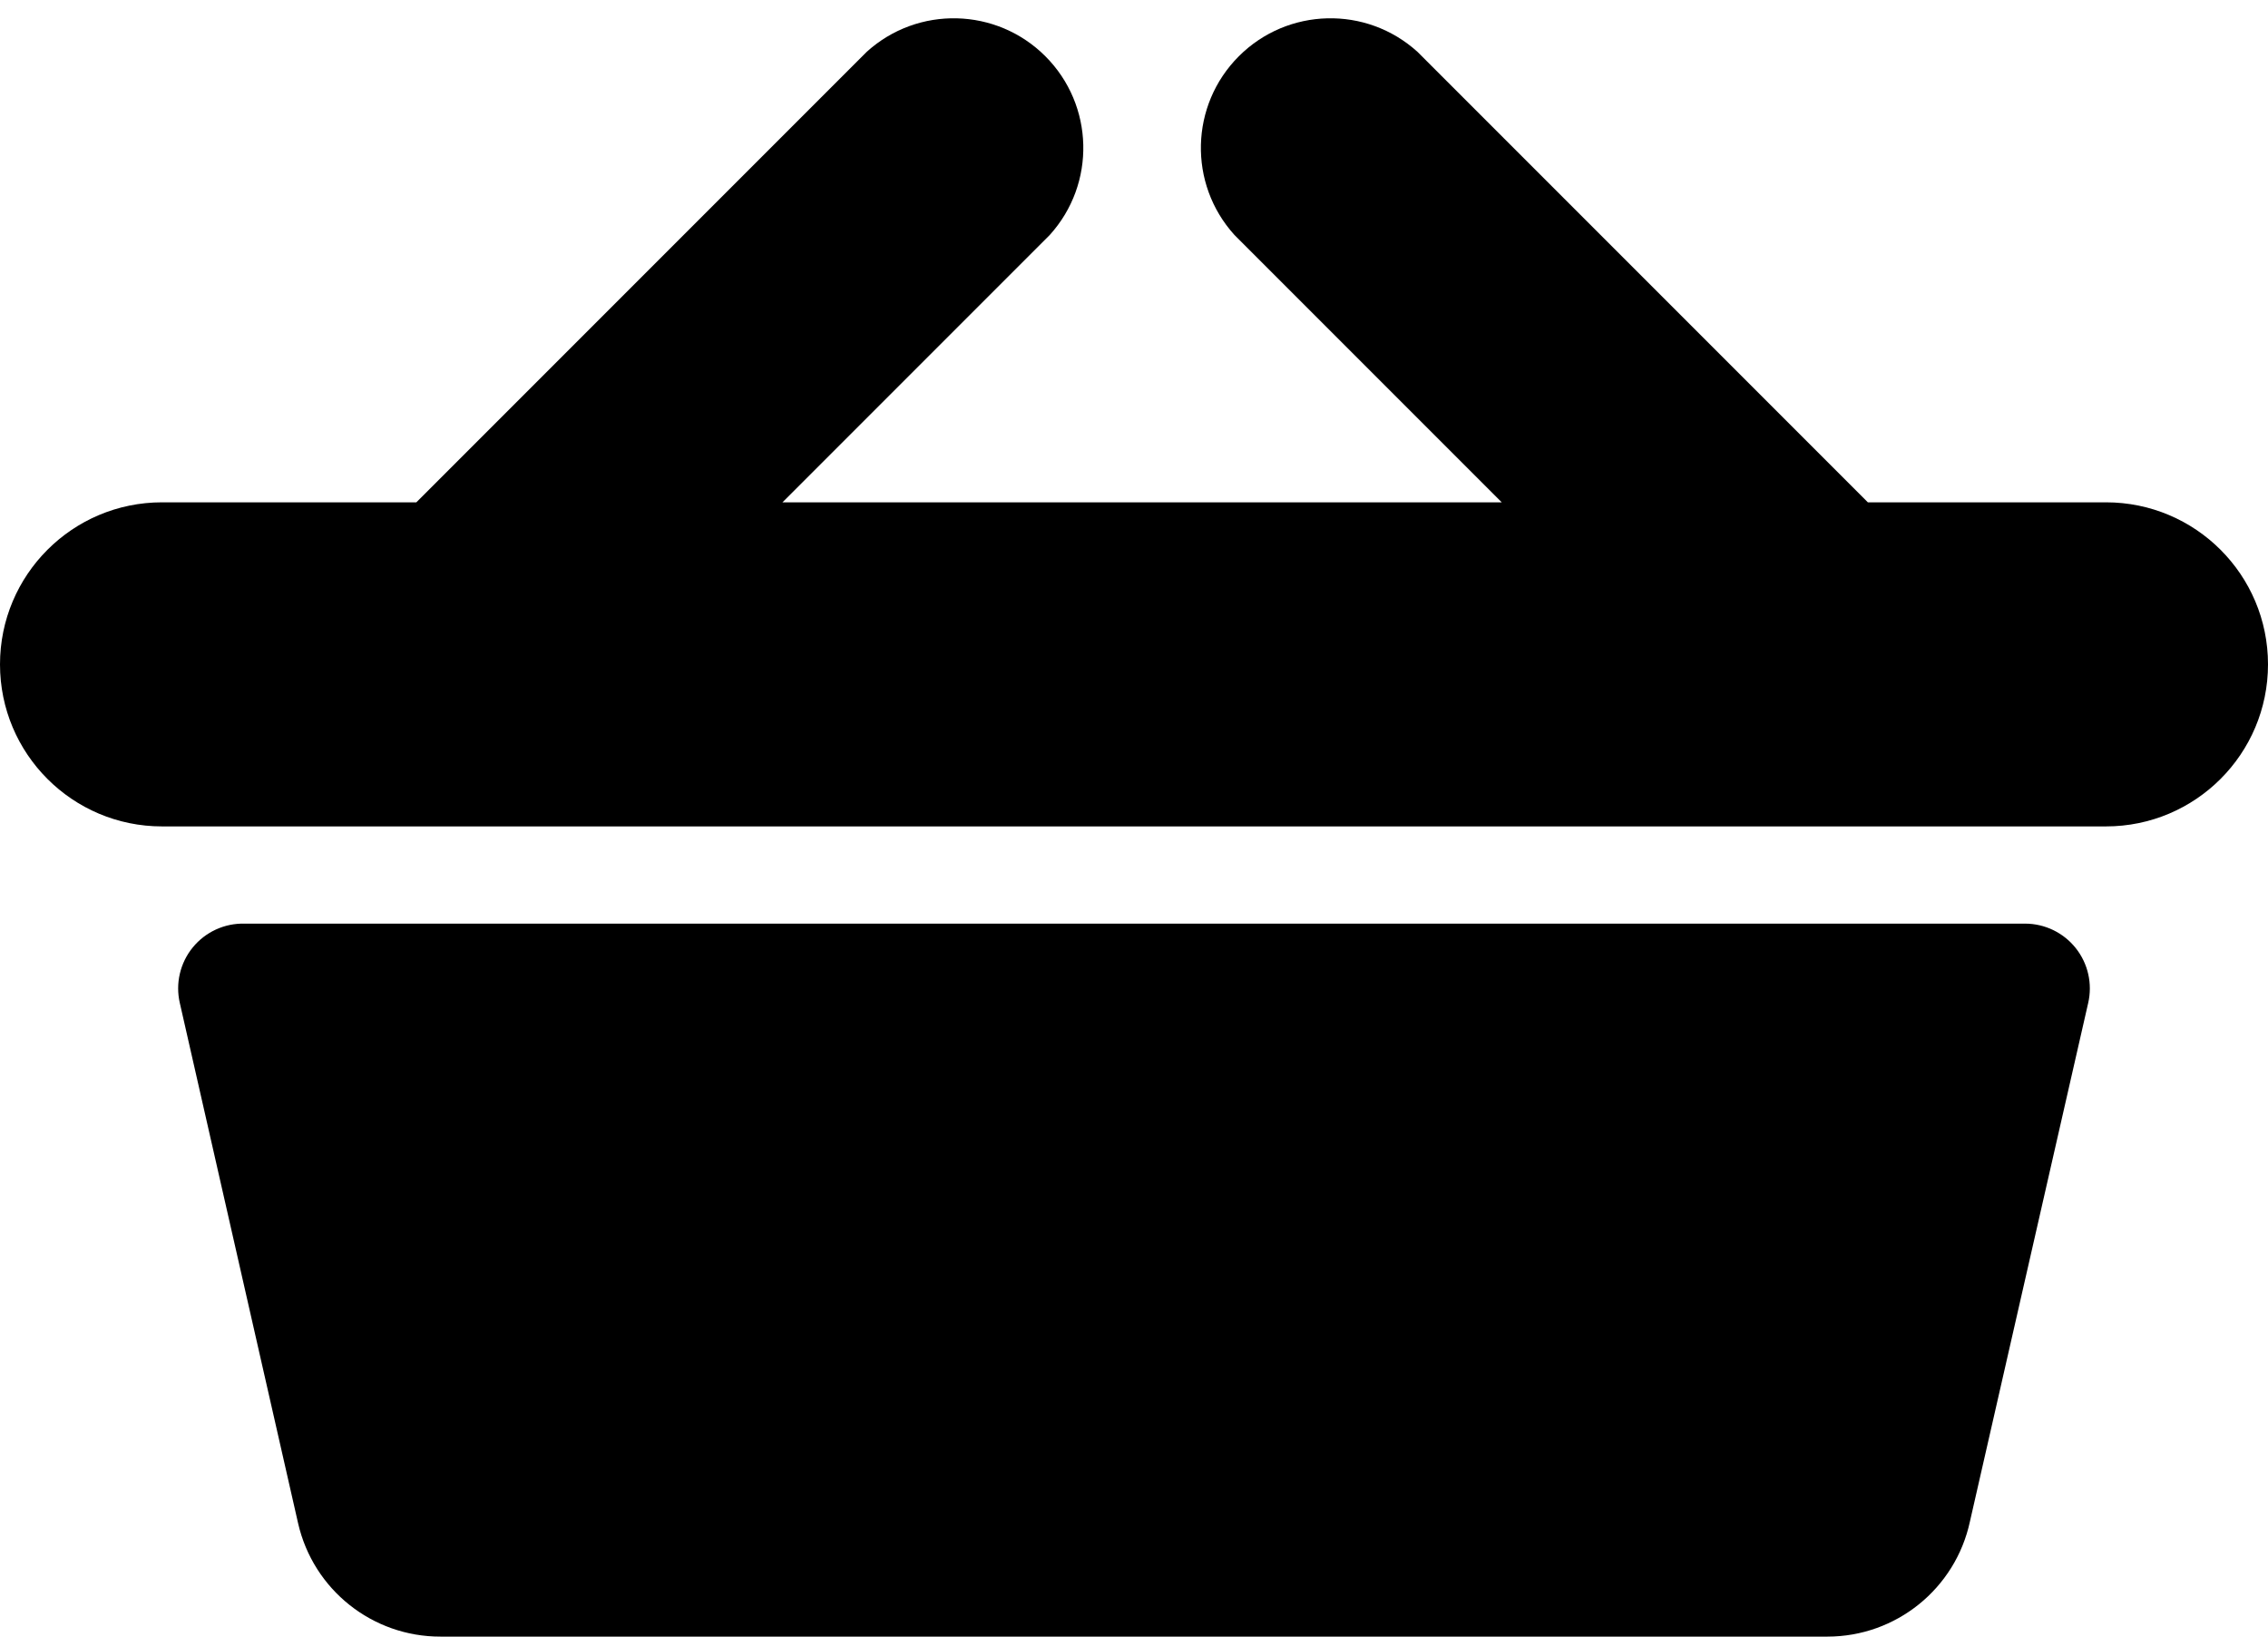
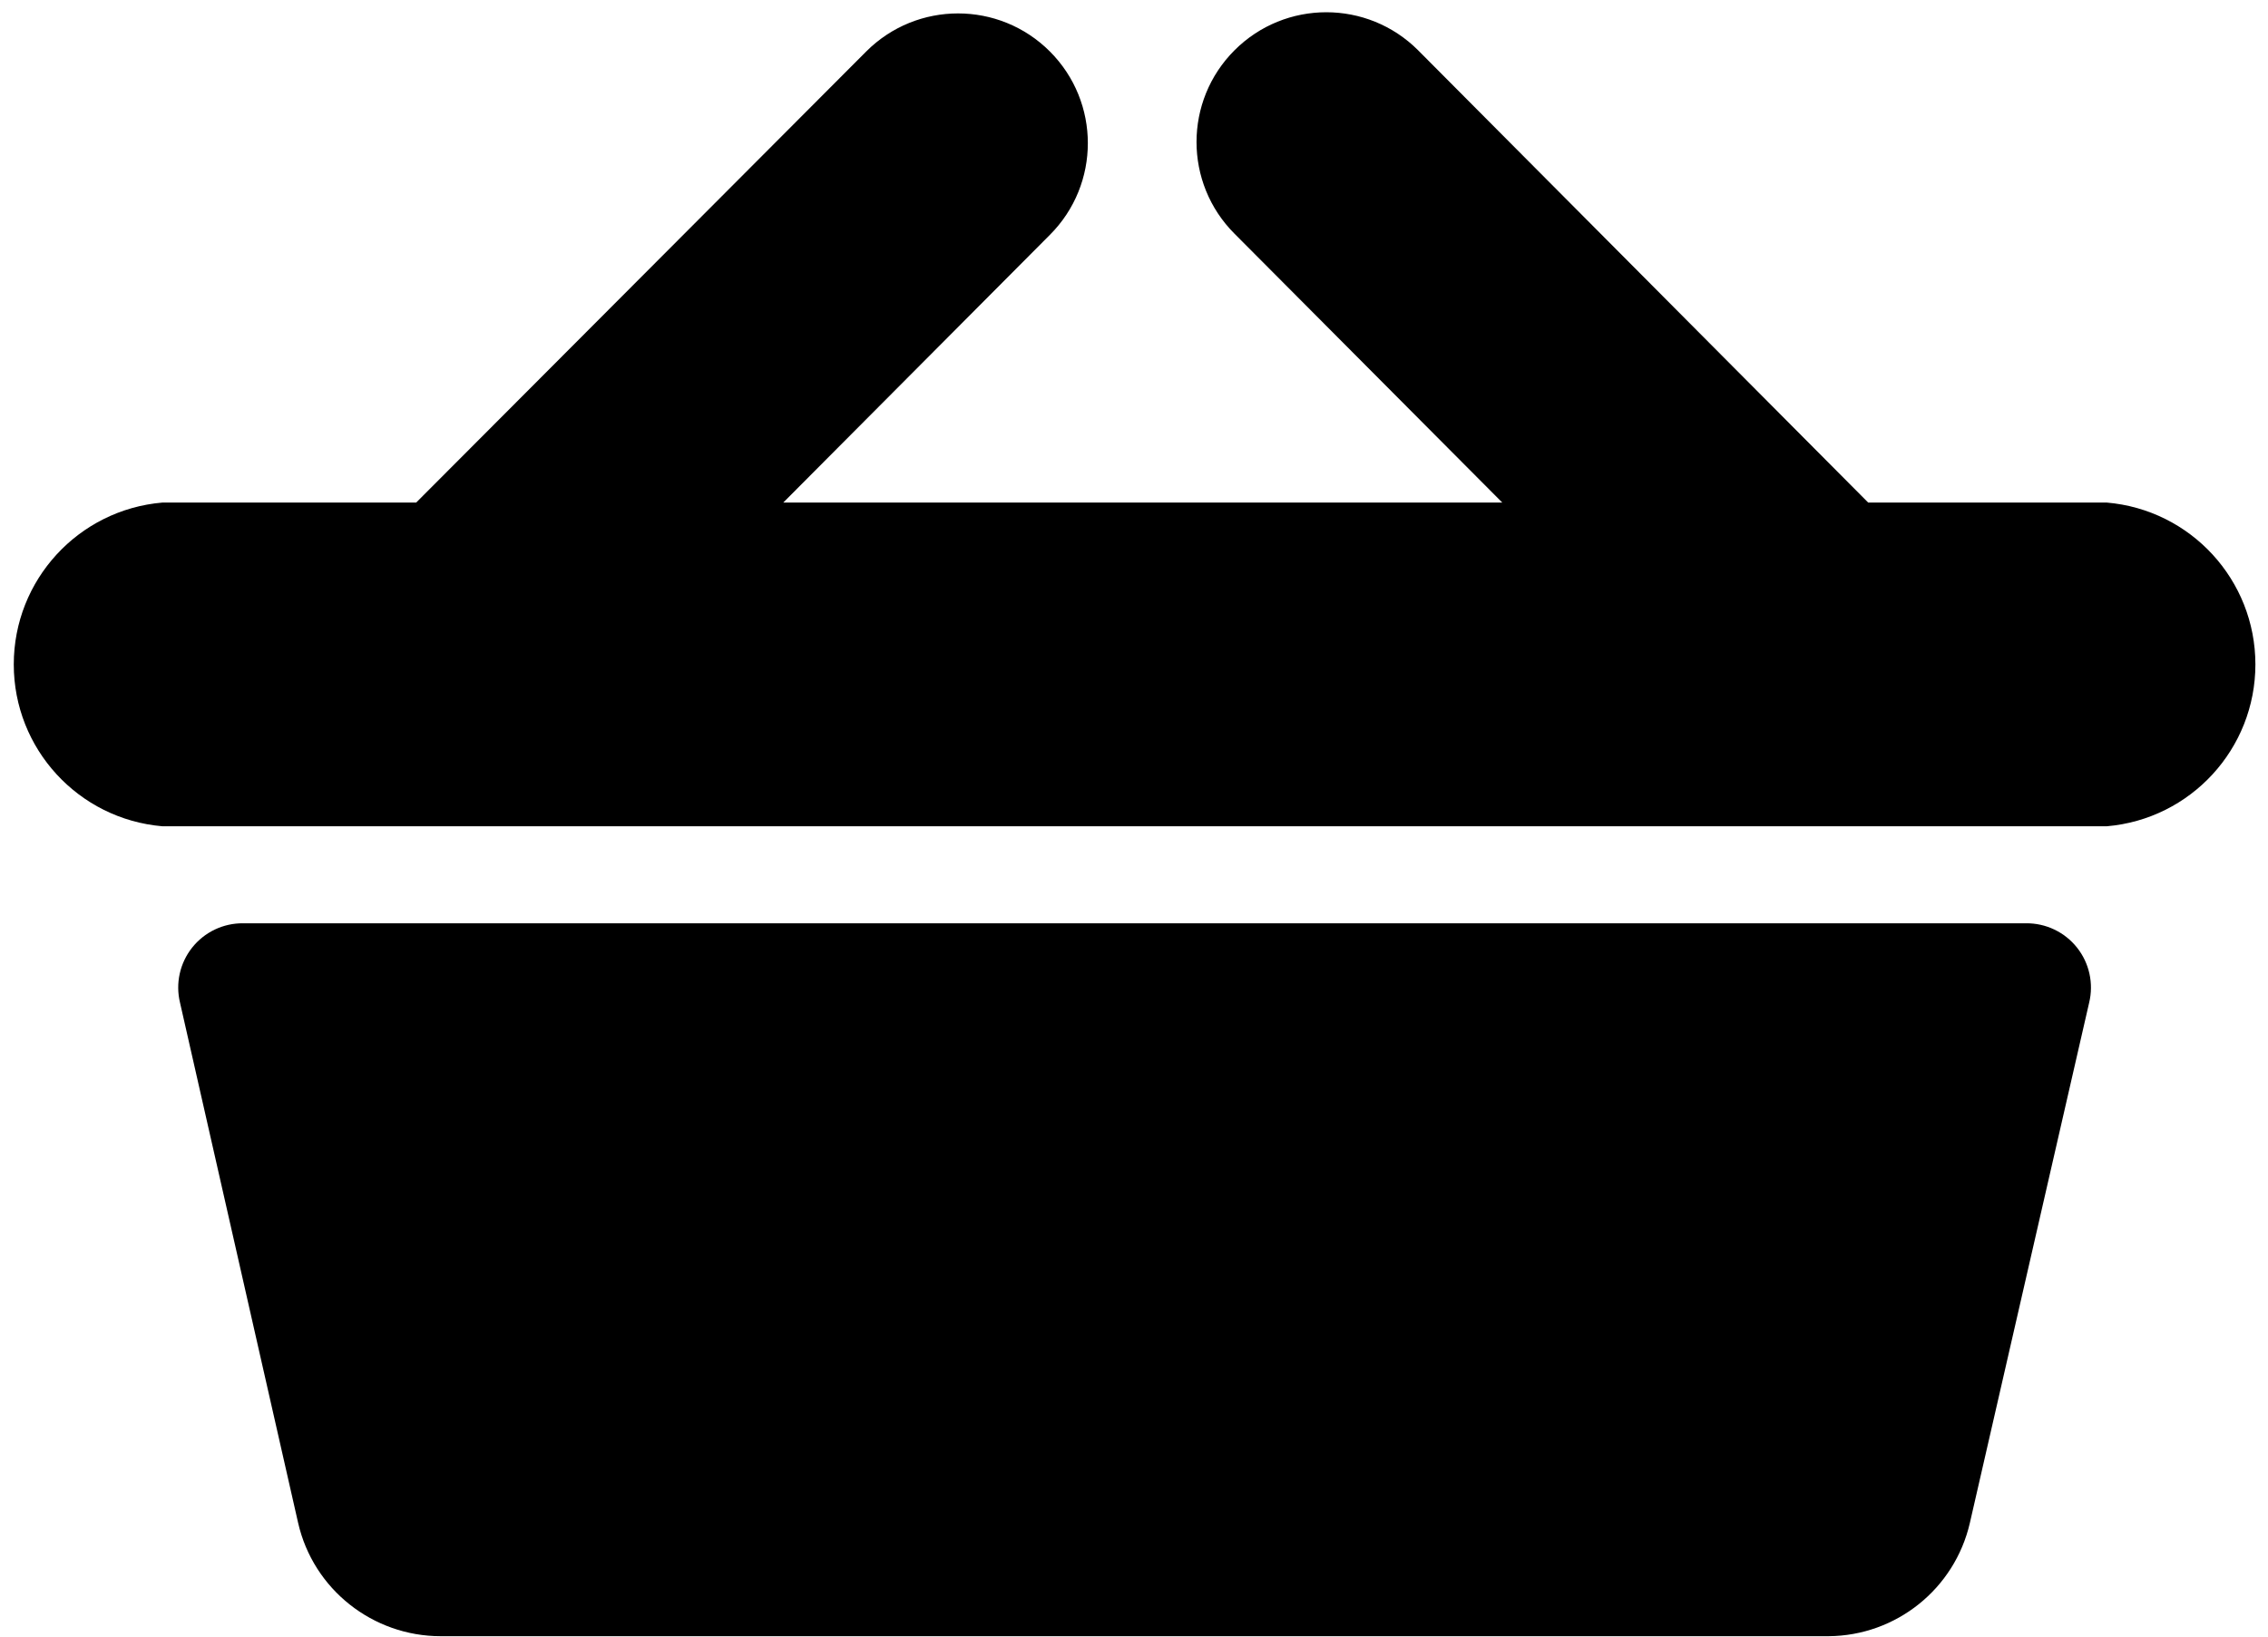
- <svg xmlns="http://www.w3.org/2000/svg" viewBox="0 0 140 101">
-   <path fill-rule="evenodd" d="M48.3 31h44.4L76.2 14.5A8 8 0 0 1 87.5 3.2L115.3 31H130a10 10 0 0 1 0 20H10a10 10 0 1 1 0-20h15.7L53.5 3.2a8 8 0 0 1 11.3 11.3L48.3 31zM15 57h110a4 4 0 0 1 3.9 4.9l-7.3 32a9 9 0 0 1-8.8 7.1H27.2a9 9 0 0 1-8.8-7l-7.3-32.1a4 4 0 0 1 4-4.9z" />
+ <svg xmlns="http://www.w3.org/2000/svg" viewBox="0 0 194 140">
+   <path fill-rule="evenodd" d="M67 43h61.5l-22.9-23a11 11 0 1 1 15.7-15.7L159.8 43h20.4a13.9 13.9 0 0 1 0 27.7H13.9a13.9 13.9 0 0 1 0-27.7h21.7L74.1 4.4a11 11 0 1 1 15.7 15.7L67 43zM20.8 79h152.5a5.5 5.5 0 0 1 5.4 6.8l-10.2 44.5a12.5 12.5 0 0 1-12.1 9.7H37.7c-5.8 0-10.9-4-12.2-9.7L15.4 85.8a5.5 5.5 0 0 1 5.4-6.8z" />
</svg>
